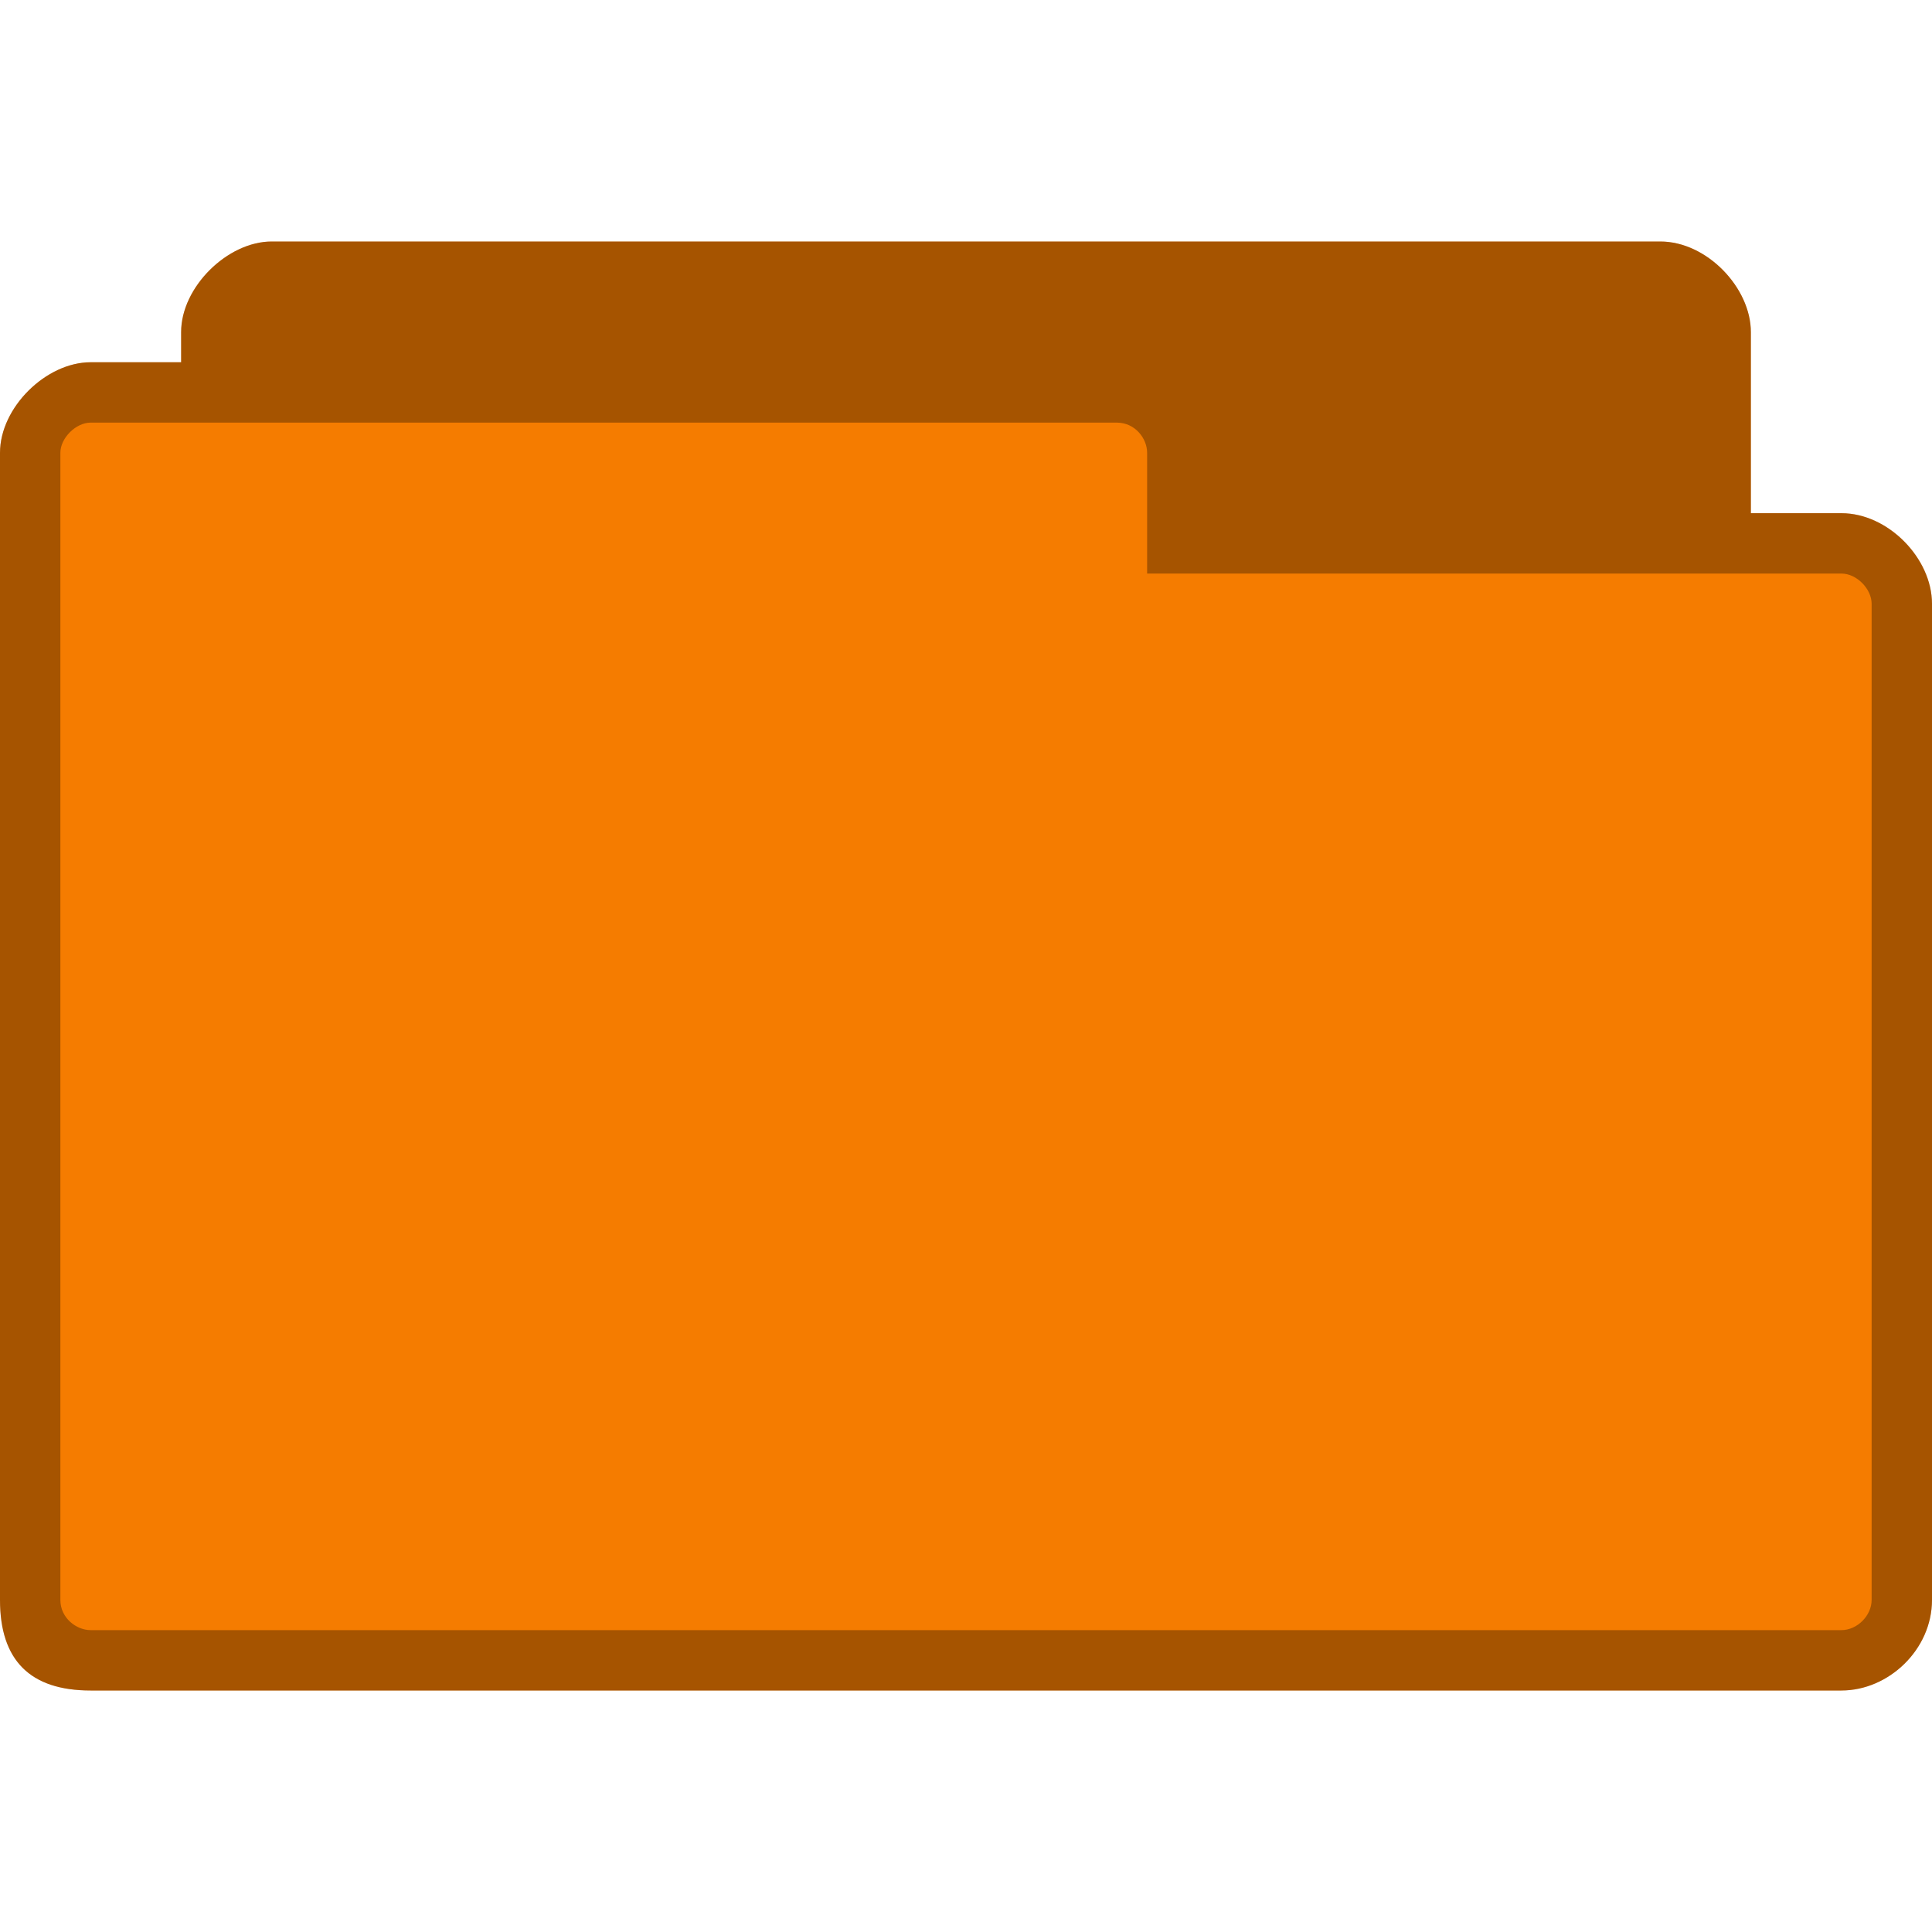
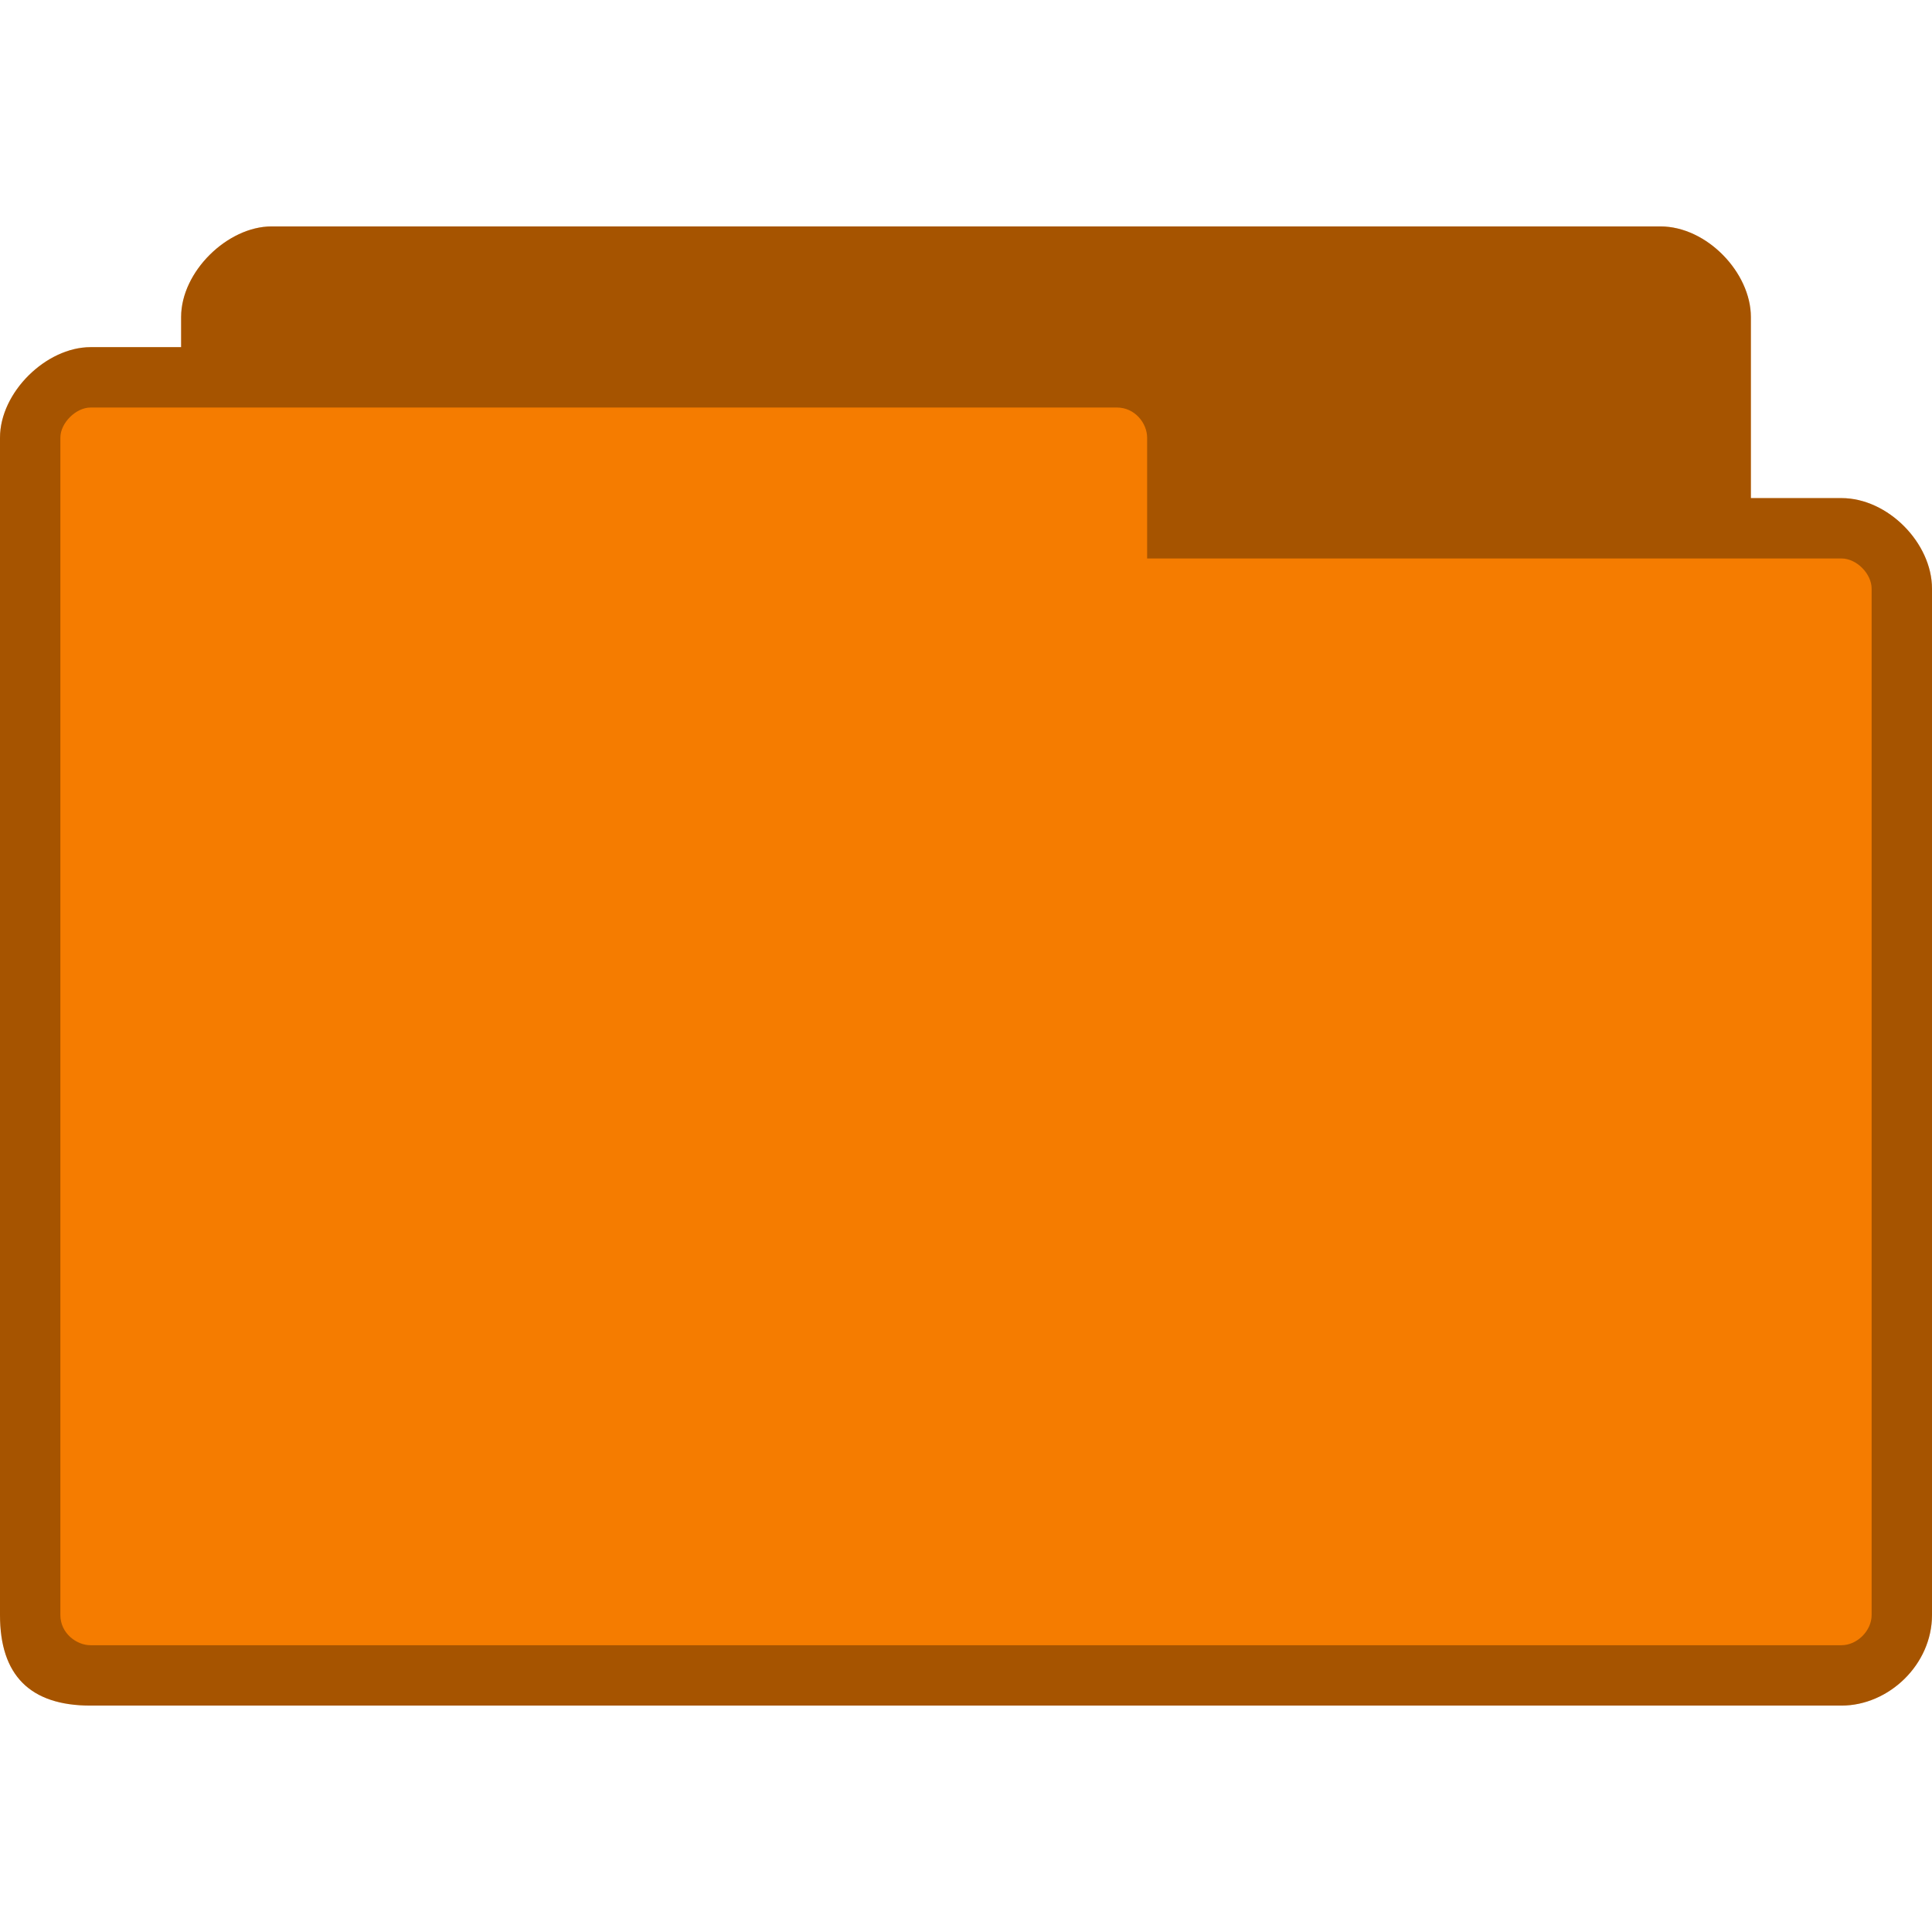
- <svg xmlns="http://www.w3.org/2000/svg" xmlns:xlink="http://www.w3.org/1999/xlink" width="256" height="256" id="svg2" version="1.1">
-   <defs id="defs4">
-     <linearGradient id="linearGradient3958">
-       <stop style="stop-color:#000000;stop-opacity:1;" offset="0" id="stop3960" />
-       <stop style="stop-color:#000000;stop-opacity:0;" offset="1" id="stop3962" />
-     </linearGradient>
-     <radialGradient xlink:href="#linearGradient3958" id="radialGradient3964" cx="32.5" cy="56.5" fx="32.5" fy="56.5" r="33.5" gradientTransform="matrix(1,0,0,0.1044776,0,50.59701)" gradientUnits="userSpaceOnUse" />
-   </defs>
-   <g id="layer1" transform="translate(0,-796.3622)">
-     <path style="fill:#f57c00;fill-opacity:1;stroke:none" d="m 36,828.362 c -5.856,0 -12,6.045 -12,12 l 0,4 -12,0 c -5.88,0 -12,5.981 -12,12 l 0,152 c 0,8 4,12 12,12 l 232,0 c 6.27,0 12,-5.433 12,-12 l 0,-132 c 0,-6.02 -5.82,-12 -12,-12 l -12,0 0,-24 c 0,-5.845 -5.813,-12 -12,-12 z" id="path6" />
-     <path style="fill:#000000;fill-opacity:0.322;stroke:none" d="m 36,828.362 c -5.856,0 -12,6.045 -12,12 l 0,4 -12,0 c -5.88,0 -12,5.981 -12,12 l 0,152 c 0,8 4,12 12,12 l 232,0 c 6.27,0 12,-5.433 12,-12 l 0,-132 c 0,-6.02 -5.82,-12 -12,-12 l -12,0 0,-24 c 0,-5.845 -5.813,-12 -12,-12 l -184,0 z m -24,24 136,0 c 2.361,0 4,2.059 4,4 l 0,16 92,0 c 2.022,0 4,2.035 4,4 l 0,132 c 0,2.085 -1.915,4 -4,4 l -232,0 c -1.857,0 -4,-1.585 -4,-4 l 0,-152 c 0,-1.97 2.066,-4 4,-4 z" id="path3778" />
-   </g>
+ <svg xmlns="http://www.w3.org/2000/svg" width="256" height="256" viewBox="0 0 256 256" id="svg2" version="1.1">
+   <defs id="defs12" />
+   <path style="fill:#f57c00;fill-opacity:1;stroke:none" d="m 36,30 c -5.856,0 -12,6 -12,12 l 0,4 -12,0 C 6.12,46 0,51.981 0,58 l 0,156 c 0,8 4,12 12,12 l 232,0 c 6.27,0 12,-5.433 12,-12 l 0,-136 c 0,-6.02 -5.82,-12 -12,-12 l -12,0 0,-24 c 0,-5.845 -5.813,-12 -12,-12 z" id="path6-6" />
+   <path style="fill:#000000;fill-opacity:0.322;stroke:none" d="m 36,30 c -5.856,0 -12,6 -12,12 l 0,4 -12,0 C 6.12,46 0,51.981 0,58 l 0,156 c 0,8 4,12 12,12 l 232,0 c 6.27,0 12,-5.433 12,-12 l 0,-136 c 0,-6.02 -5.82,-12 -12,-12 l -12,0 0,-24 c 0,-5.845 -5.813,-12 -12,-12 z m -24,24 136,0 c 2.361,0 4,2.059 4,4 l 0,16 92,0 c 2.022,0 4,2.035 4,4 l 0,136 c 0,2.085 -1.915,4 -4,4 l -232,0 c -1.857,0 -4,-1.585 -4,-4 L 8,58 c 0,-1.97 2.066,-4 4,-4 z" id="path3778" />
</svg>
